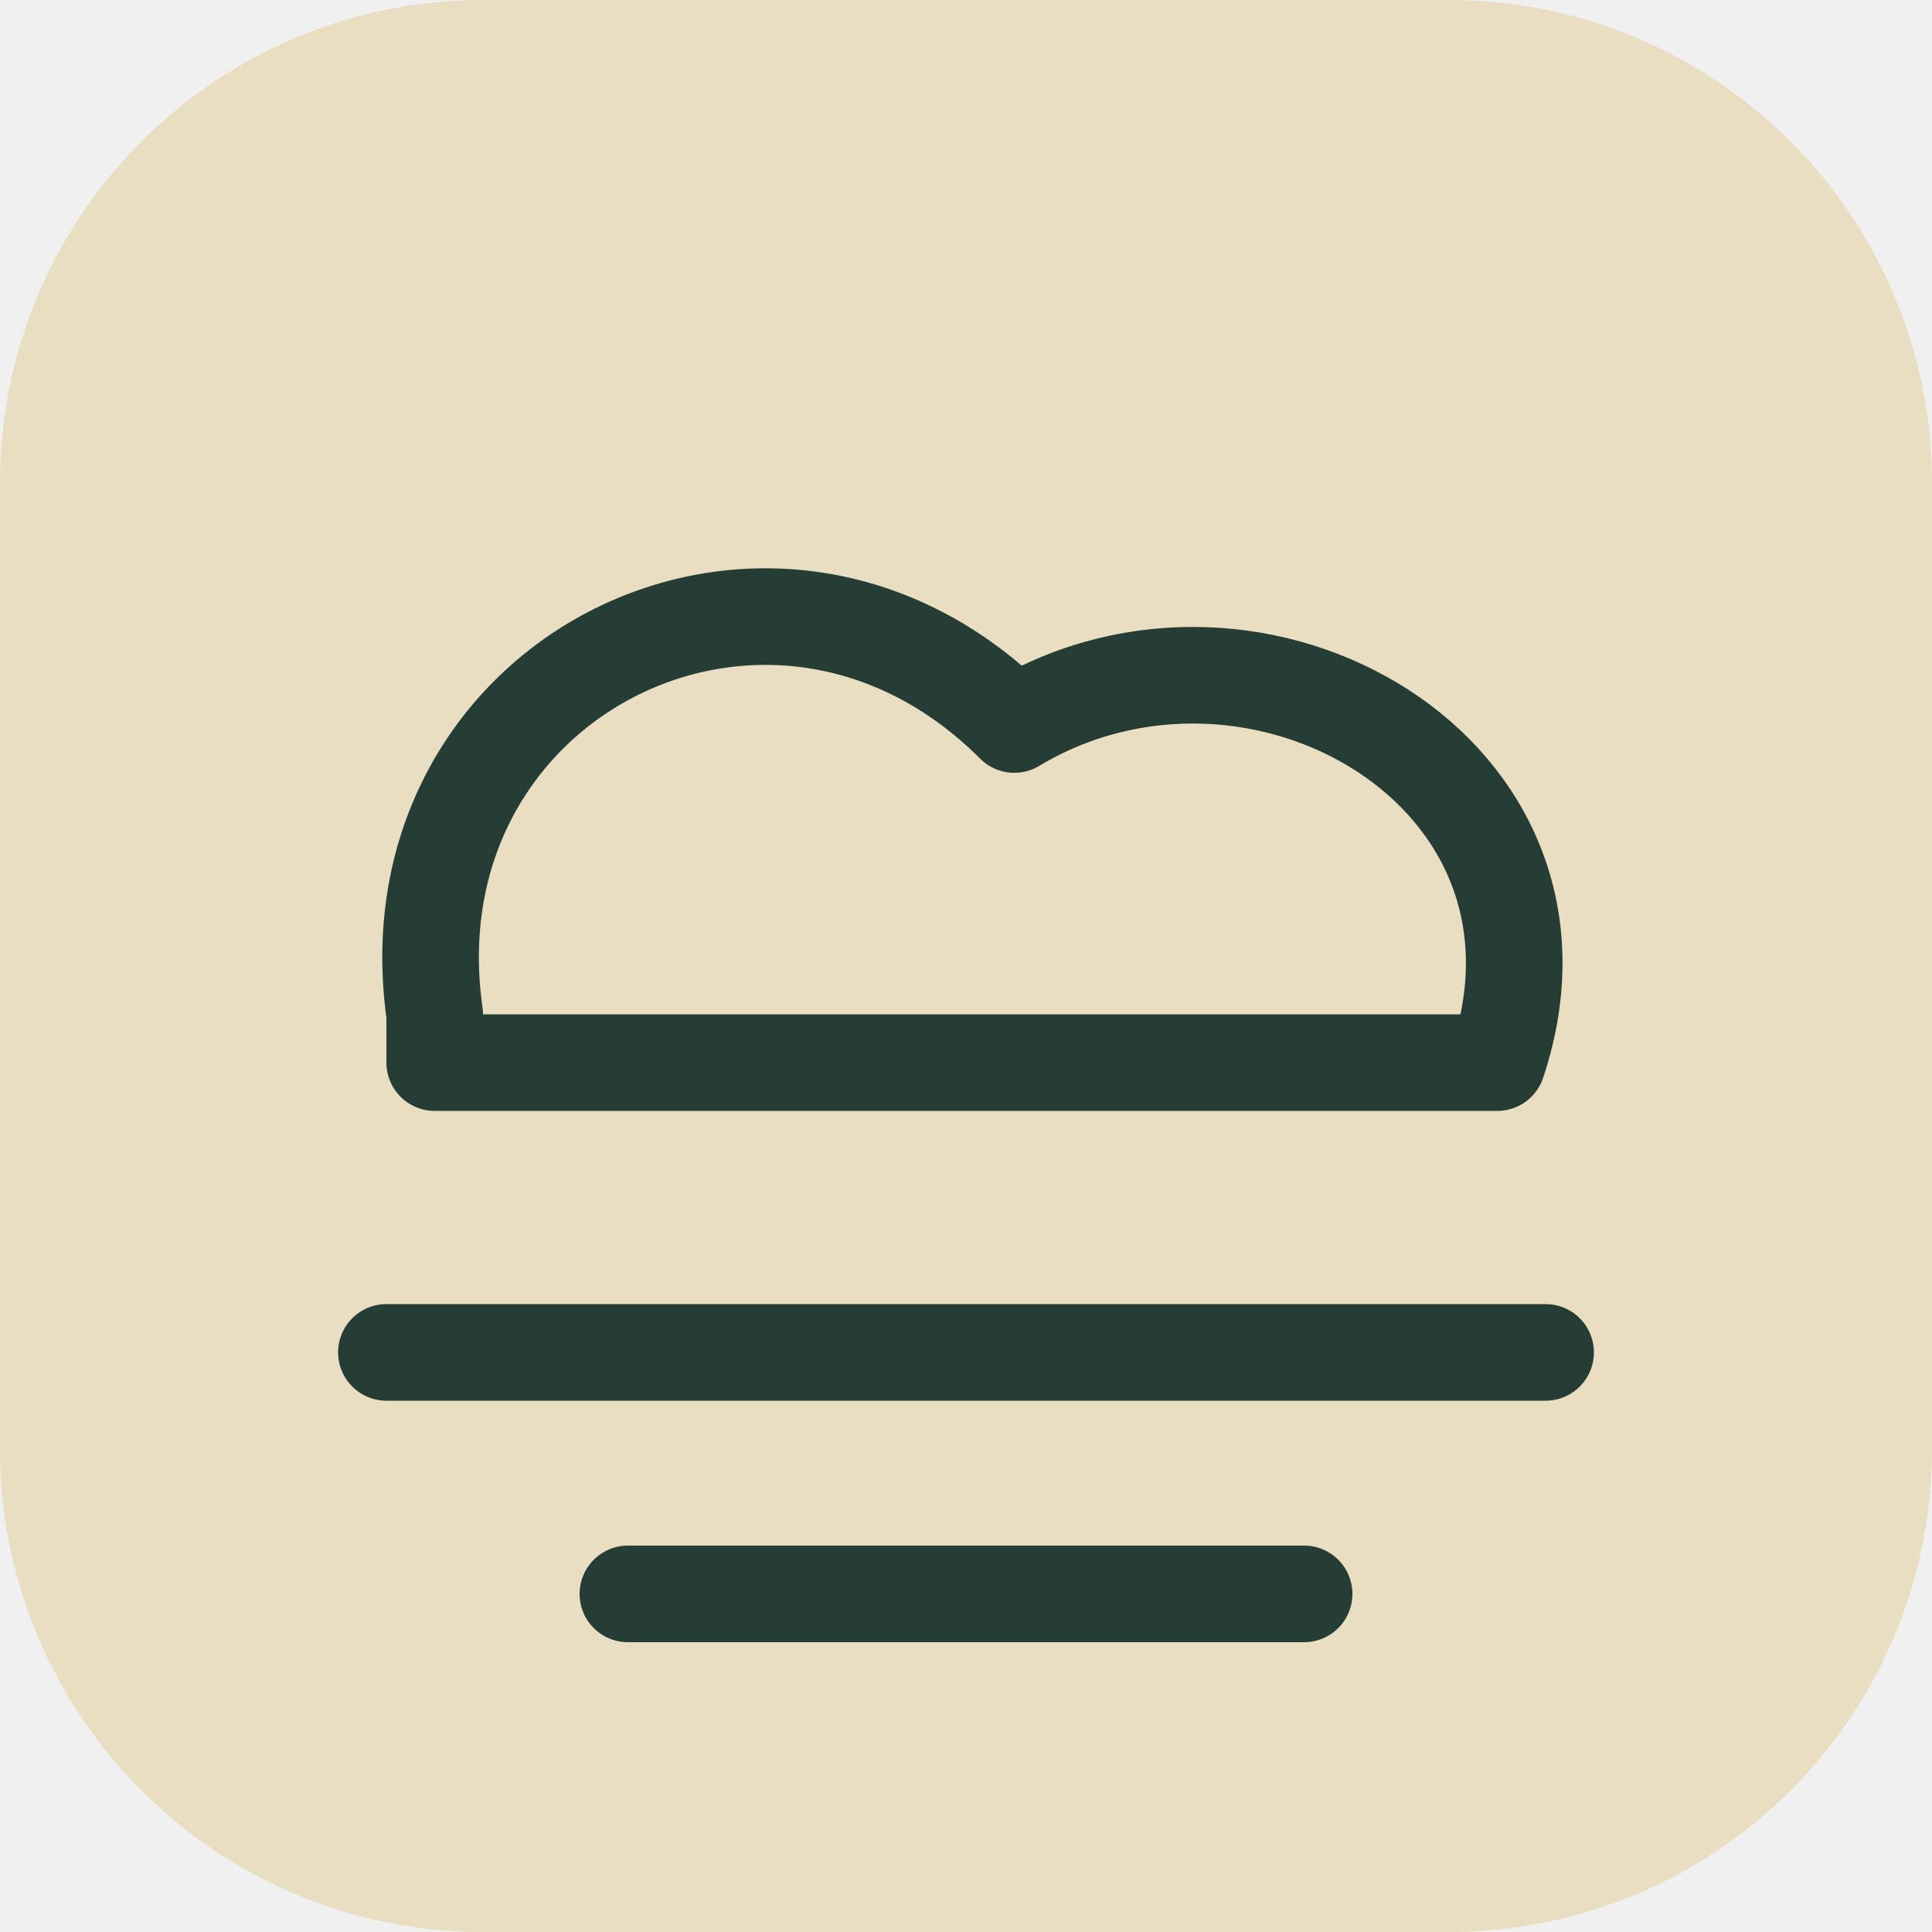
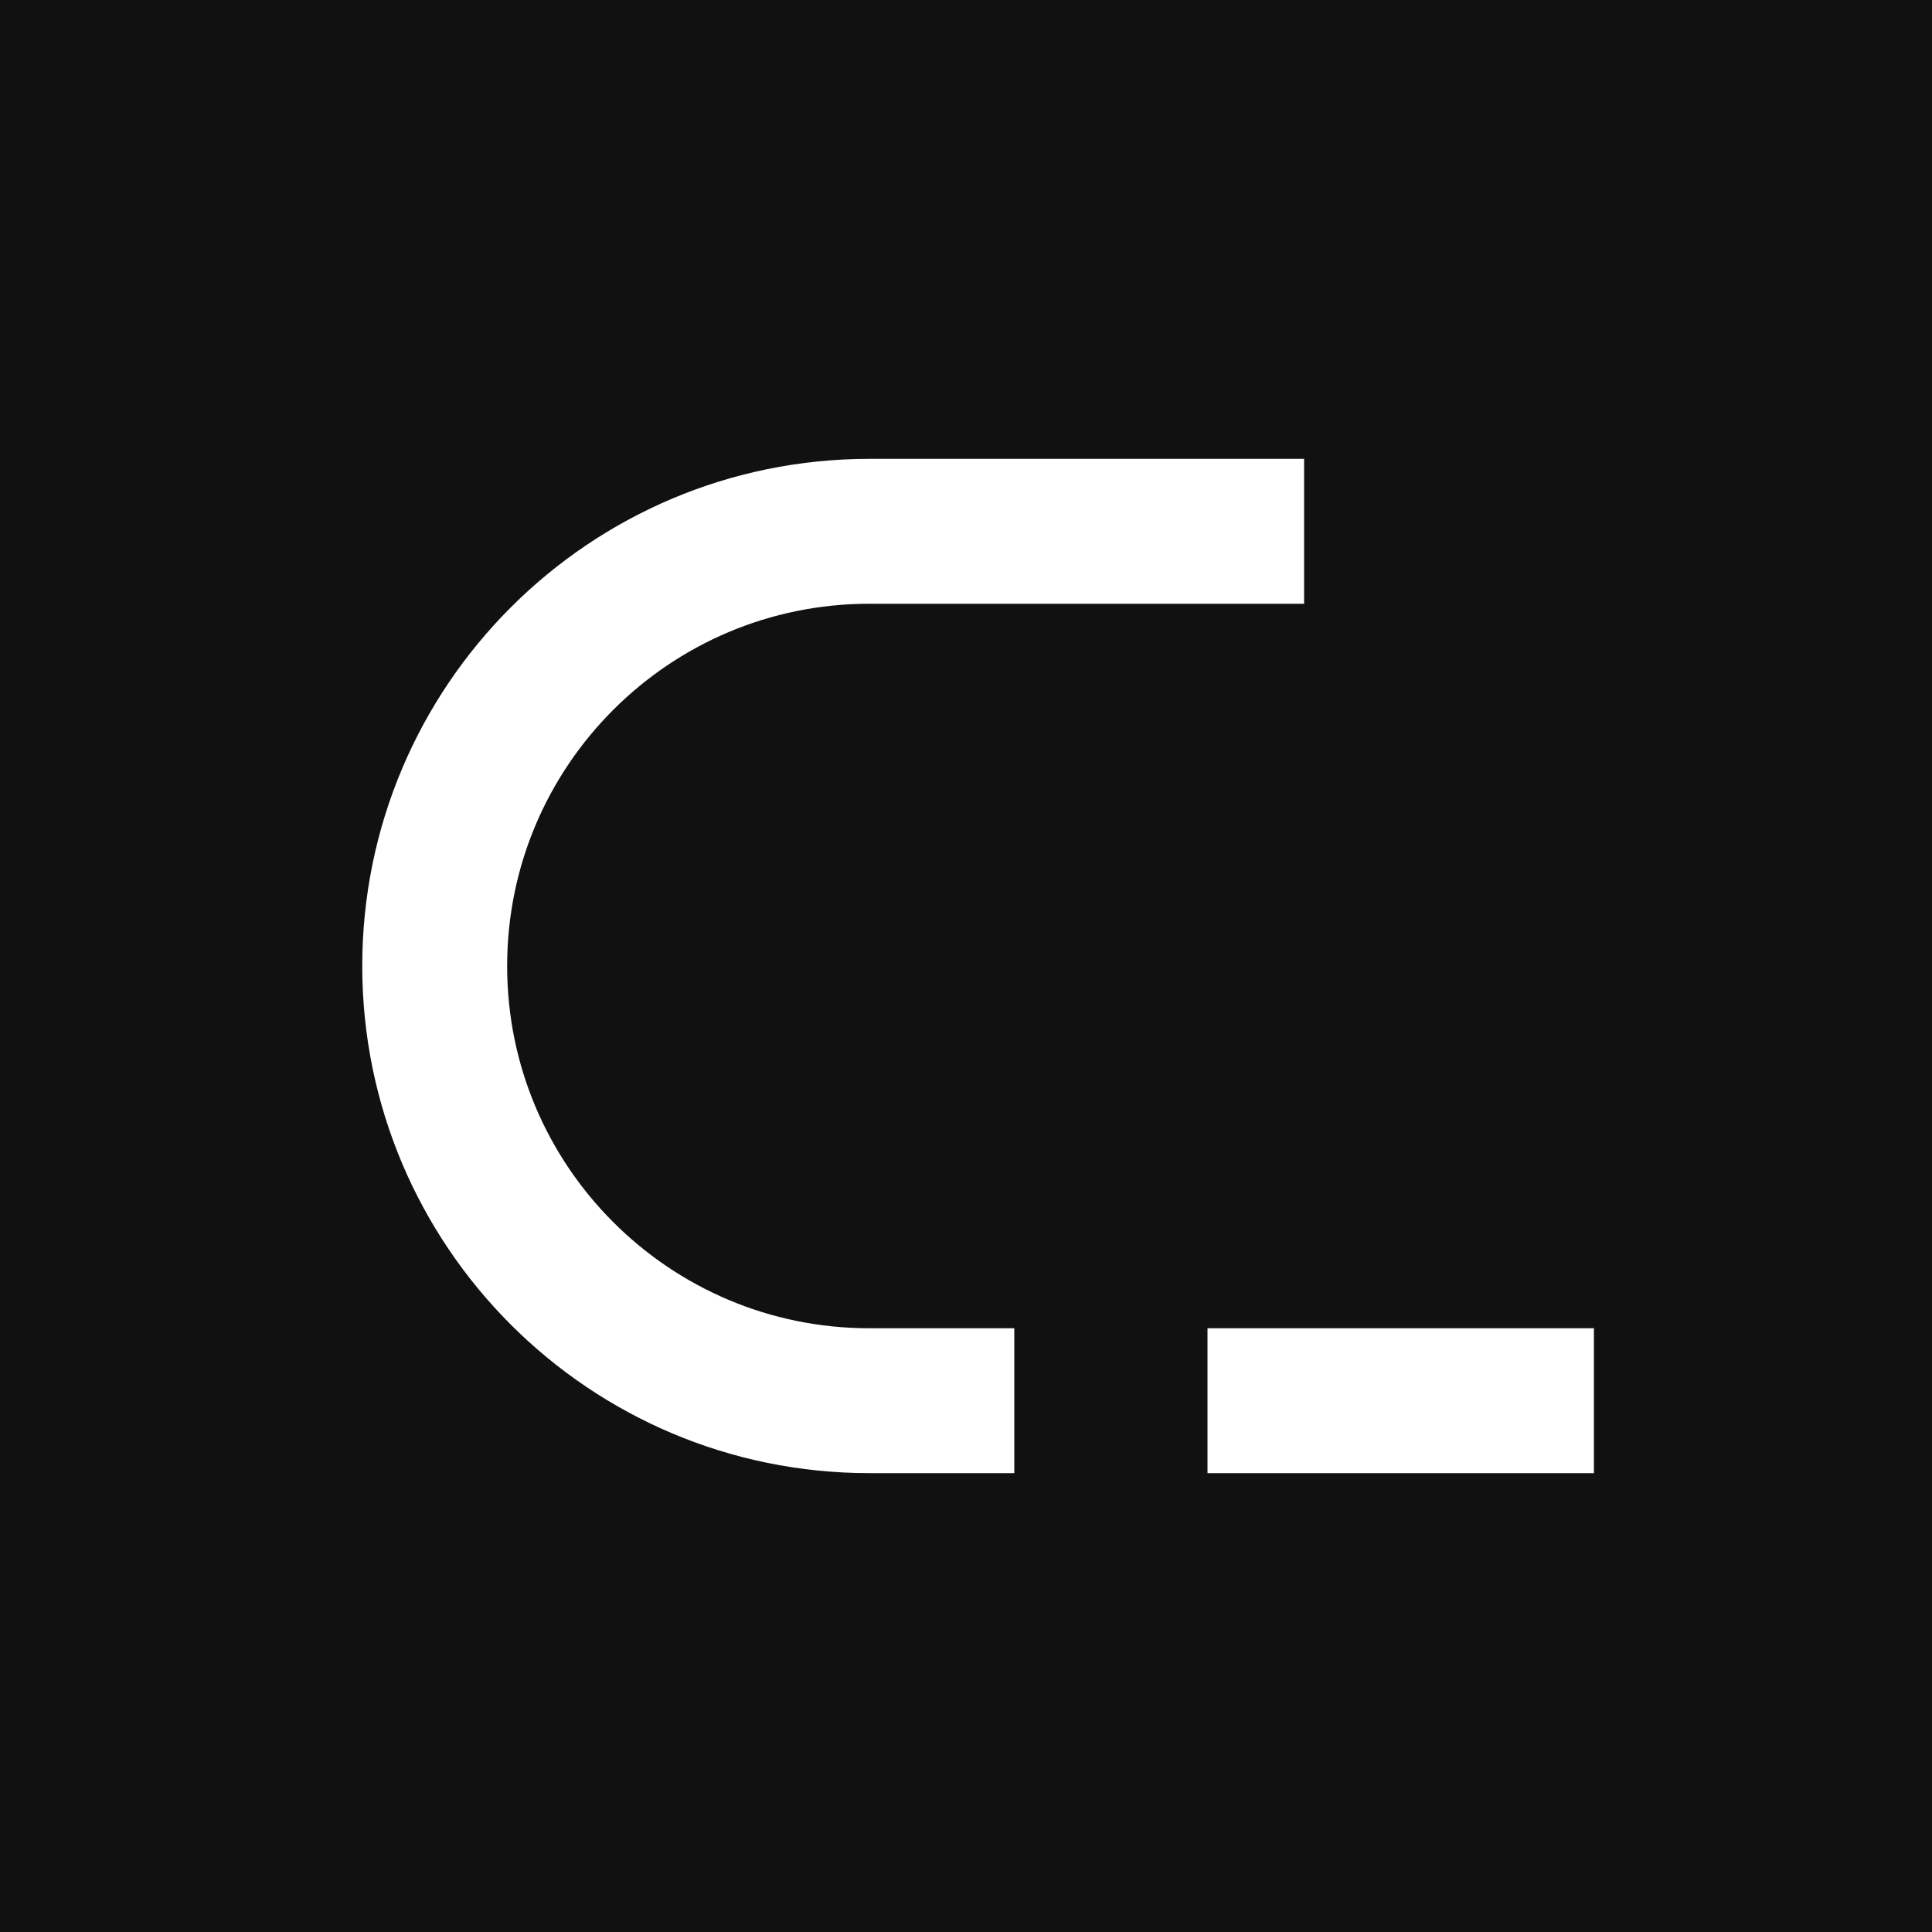
<svg xmlns="http://www.w3.org/2000/svg" viewBox="0 0 40 40">
-   <rect width="40" height="40" rx="10" fill="#e9dec2" />
-   <g fill="none" stroke="#263d35" stroke-width="2" stroke-linecap="round" stroke-linejoin="round">
-     <path d="M9 21c-1-7 7-11 12-6 5-3 12 1 10 7H9Z" />
-     <path d="M8 28h24M13 33h14" />
+   <rect width="40" height="40" fill="#111" />
+   <g fill="none" stroke="#fff" stroke-width="3">
+     <path d="M27 11H18a9 9 0 0 0 0 18h3M25 29h8" />
  </g>
</svg>
